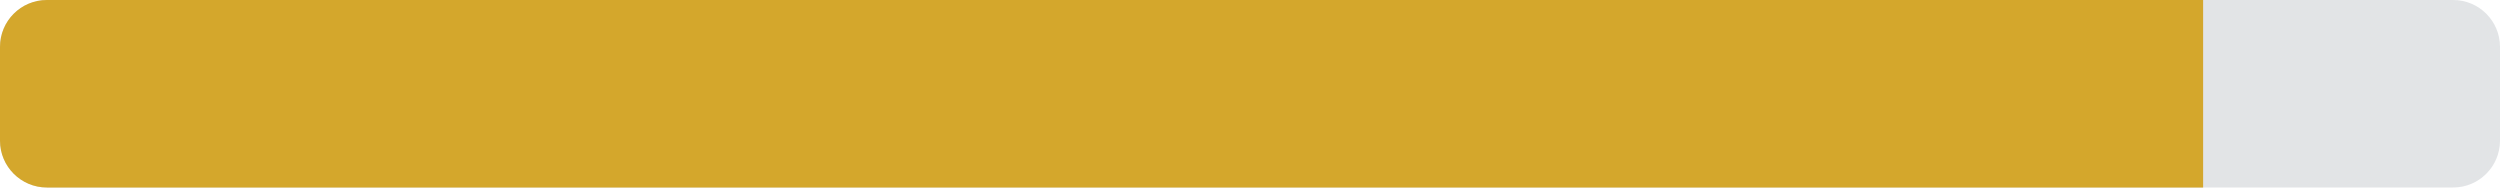
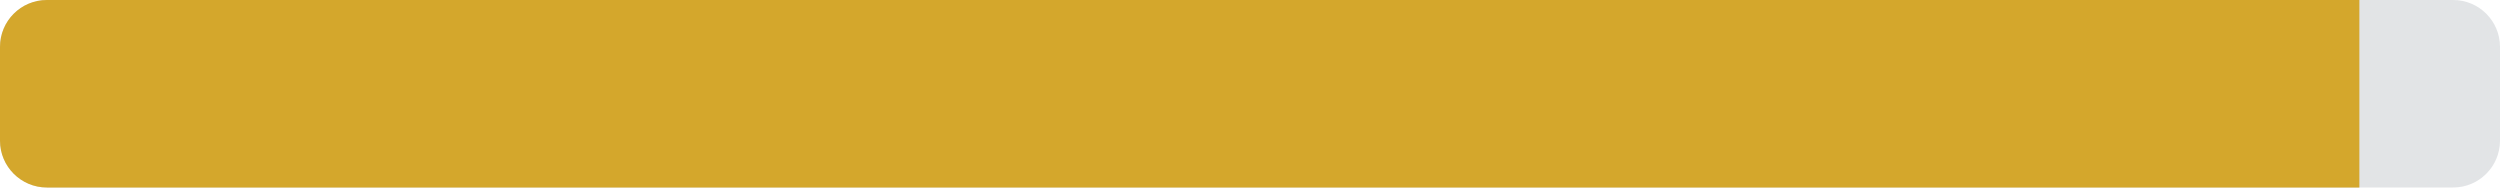
- <svg xmlns="http://www.w3.org/2000/svg" width="160" height="12" viewBox="0 0 160 12" role="img" aria-label="aws elasticache: 60 of 68 variables covered (partial)">
+ <svg xmlns="http://www.w3.org/2000/svg" width="160" height="12" viewBox="0 0 160 12" role="img" aria-label="aws elasticache: 64 of 68 variables covered (partial)">
  <clipPath id="r">
    <rect width="160" height="12" rx="3" />
  </clipPath>
  <g clip-path="url(#r)">
    <rect width="160" height="12" fill="#8c959f" fill-opacity="0.25" />
-     <rect width="141" height="12" fill="#d4a72c" />
+     <rect width="151" height="12" fill="#d4a72c" />
  </g>
</svg>
